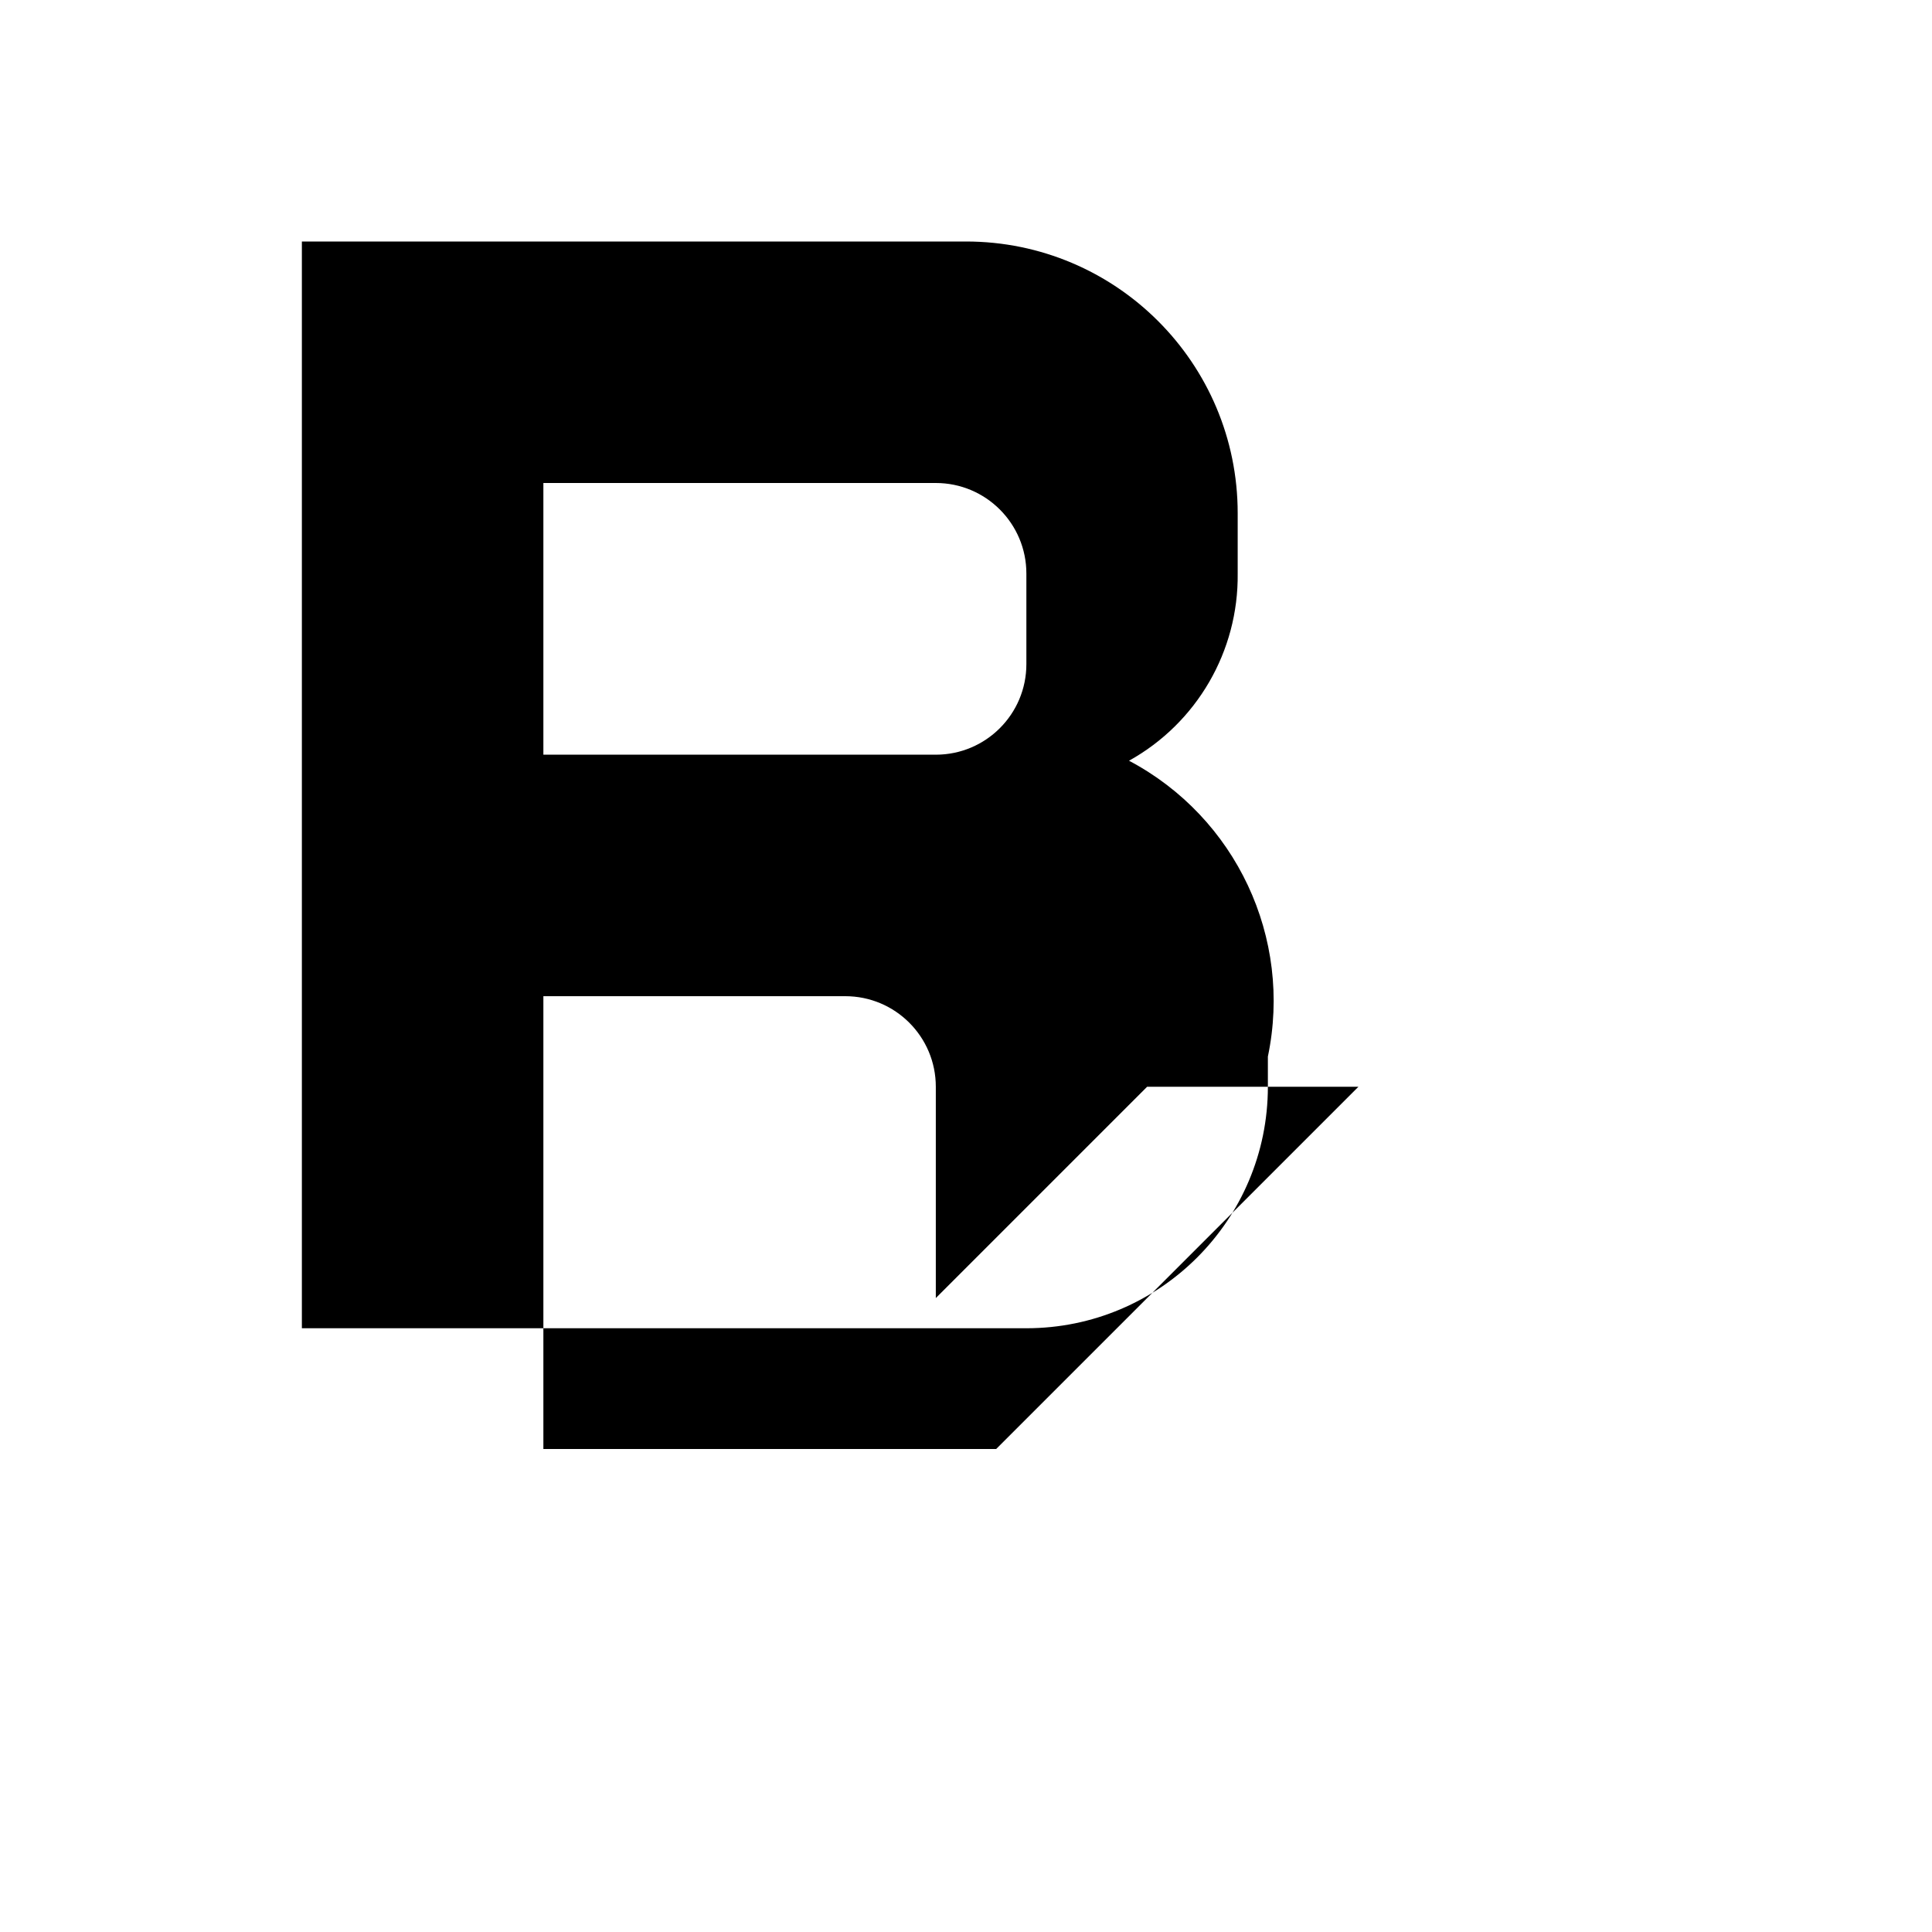
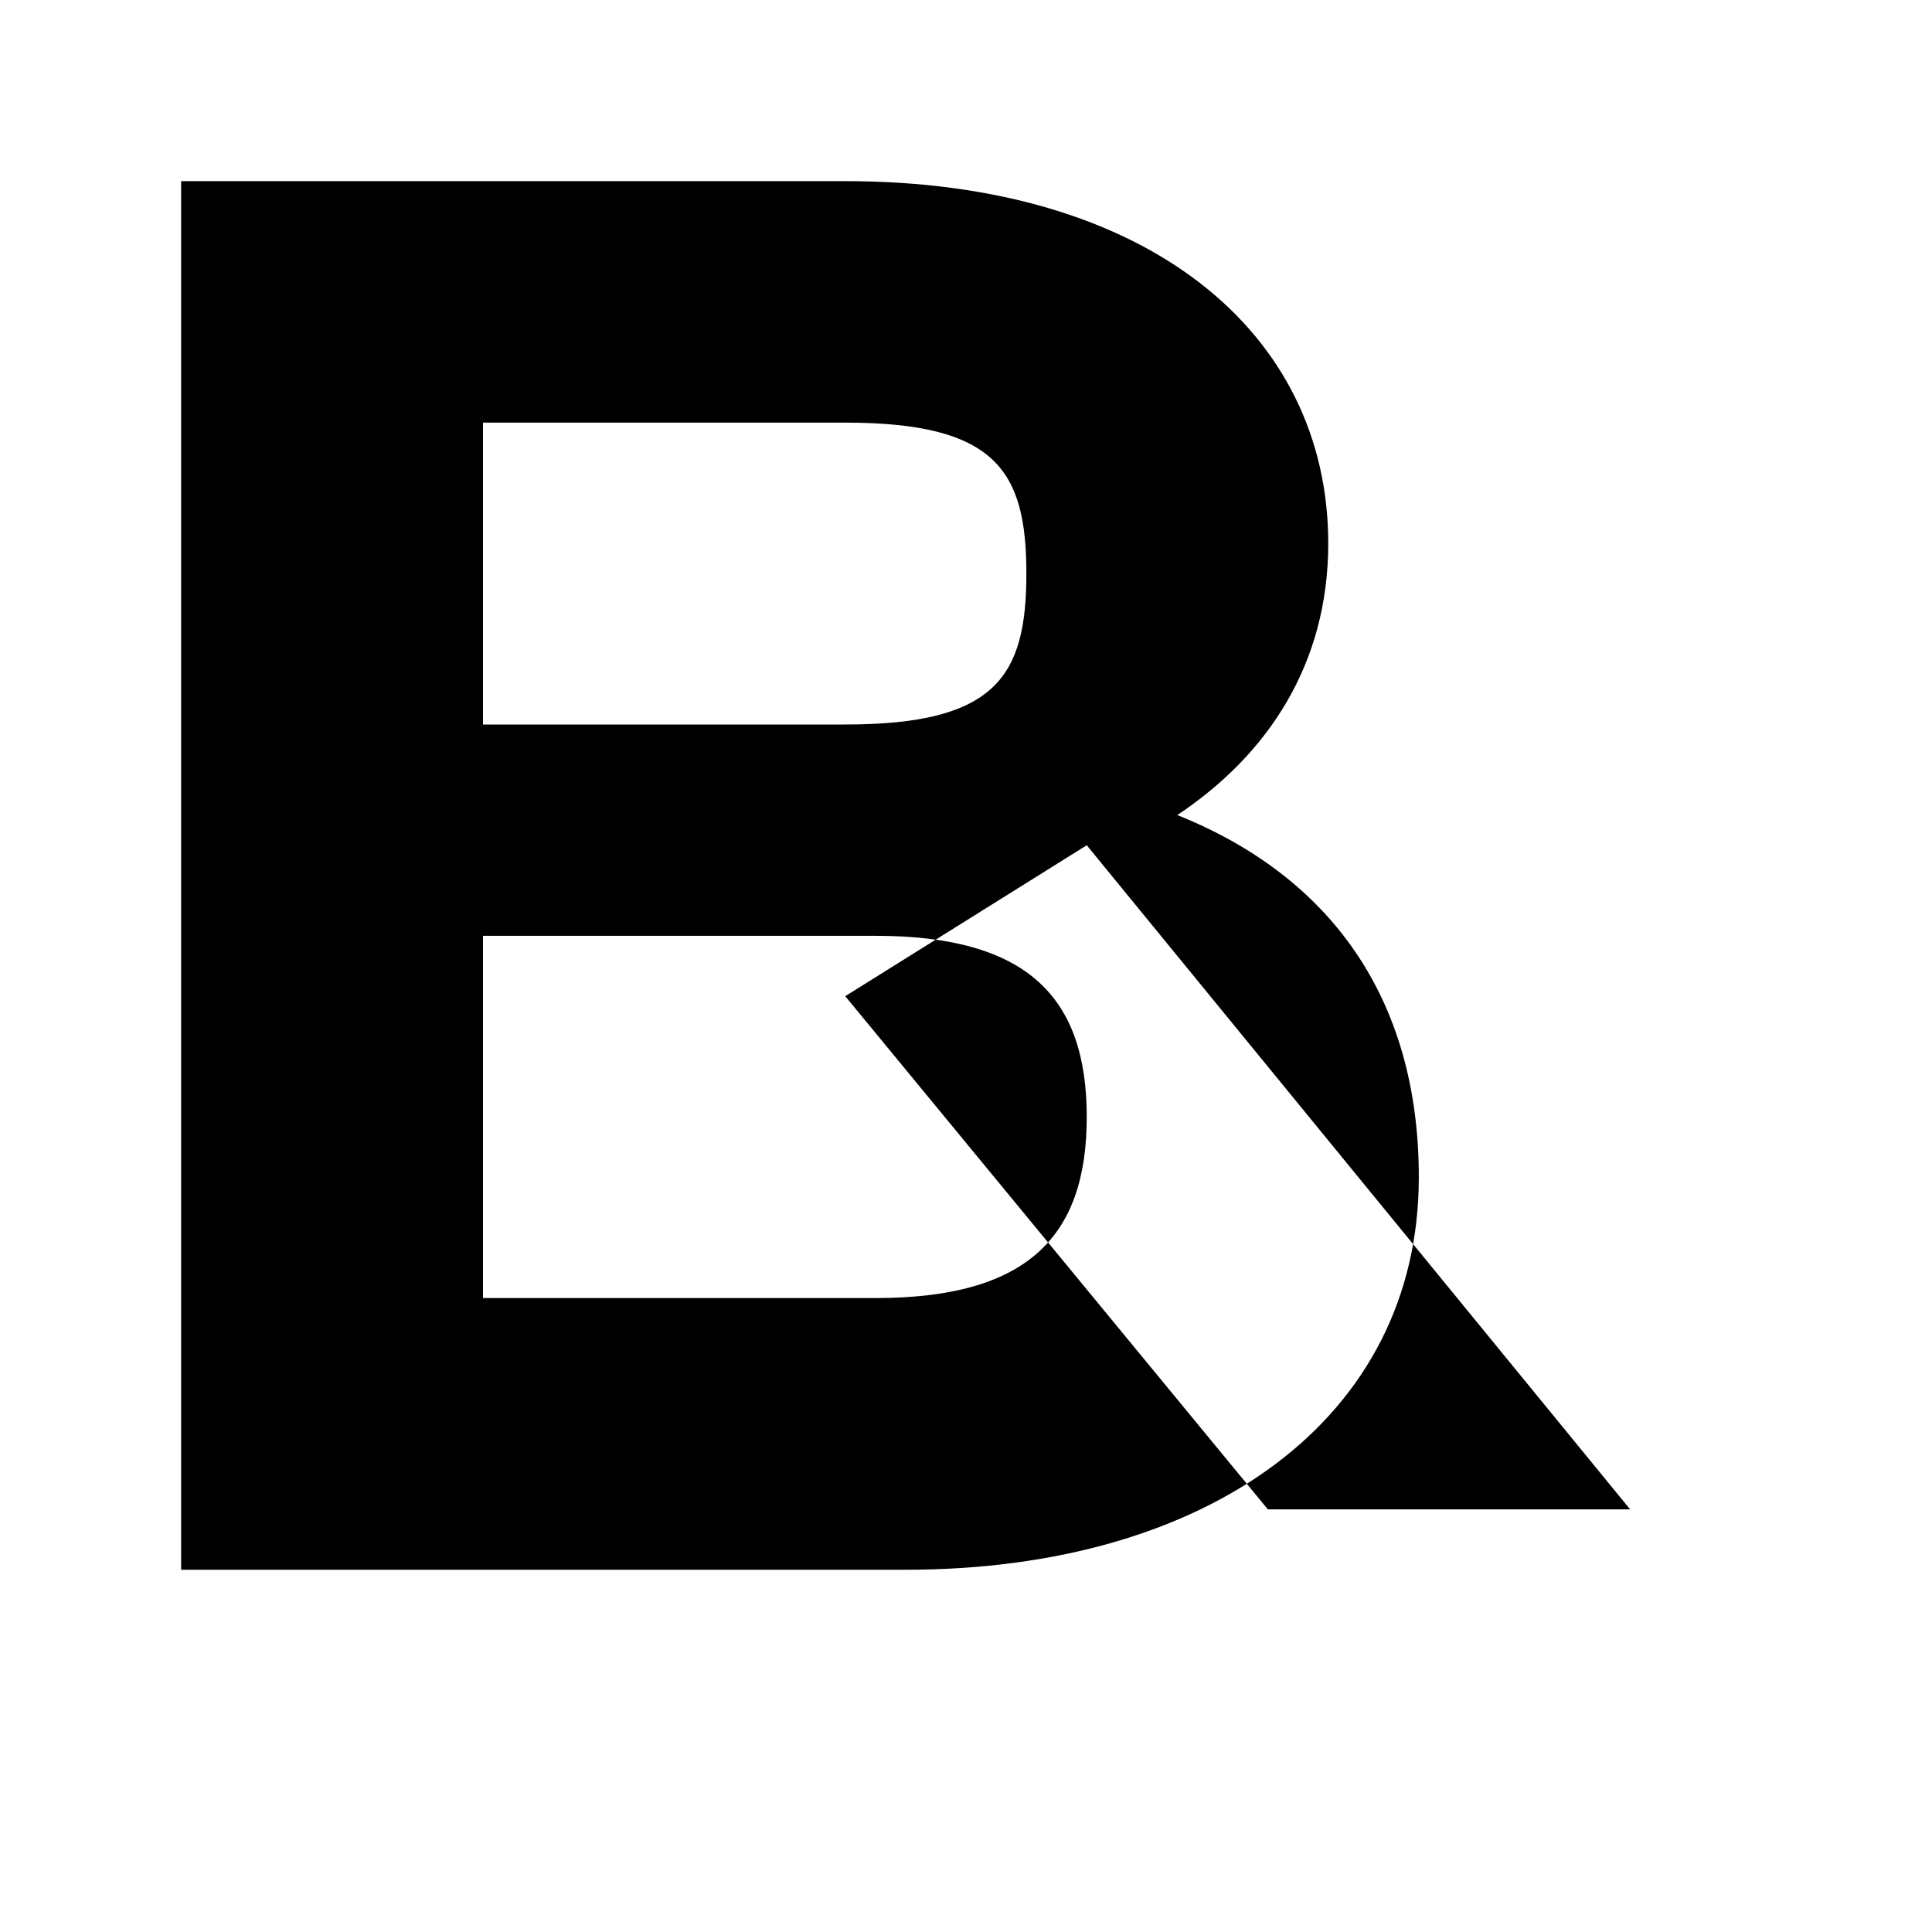
<svg xmlns="http://www.w3.org/2000/svg" viewBox="0 0 32 32" fill="none">
-   <path fill="currentColor" fill-rule="evenodd" d="     M5 4     h11     a4.5 4.5 0 0 1 4.5 4.5     v1     a3.5 3.5 0 0 1 -1.8 3.1     A4.5 4.5 0 0 1 21 17.5     v.5     a4 4 0 0 1 -4 4     h-12     Z     M9 8     v4.5     h6.5     a1.5 1.5 0 0 0 1.5-1.5     v-1.5     a1.5 1.5 0 0 0 -1.5-1.5     Z     M9 16.5     v7.5     h7.5     l6-6     h-3.5     l-3.5 3.5     v-3.5     a1.5 1.5 0 0 0 -1.5-1.5     Z   " />
+   <path fill="currentColor" fill-rule="evenodd" d="       M3 3H14       C19 3 22 5.5 22 9       C22 11 21 12.5 19.5 13.5       C22 14.5 23.5 16.5 23.5 19.5       C23.5 23.5 20 26 15 26H3V3ZM8 7V12H14       C16.5 12 17 11.2 17 9.5       C17 7.8 16.5 7 14 7H8ZM8 15.5V21.5H14.5       C17 21.5 18 20.5 18 18.5       C18 16.5 17 15.5 14.5 15.5H8ZM18 14L27 25H21L14 16.5Z" />
</svg>
